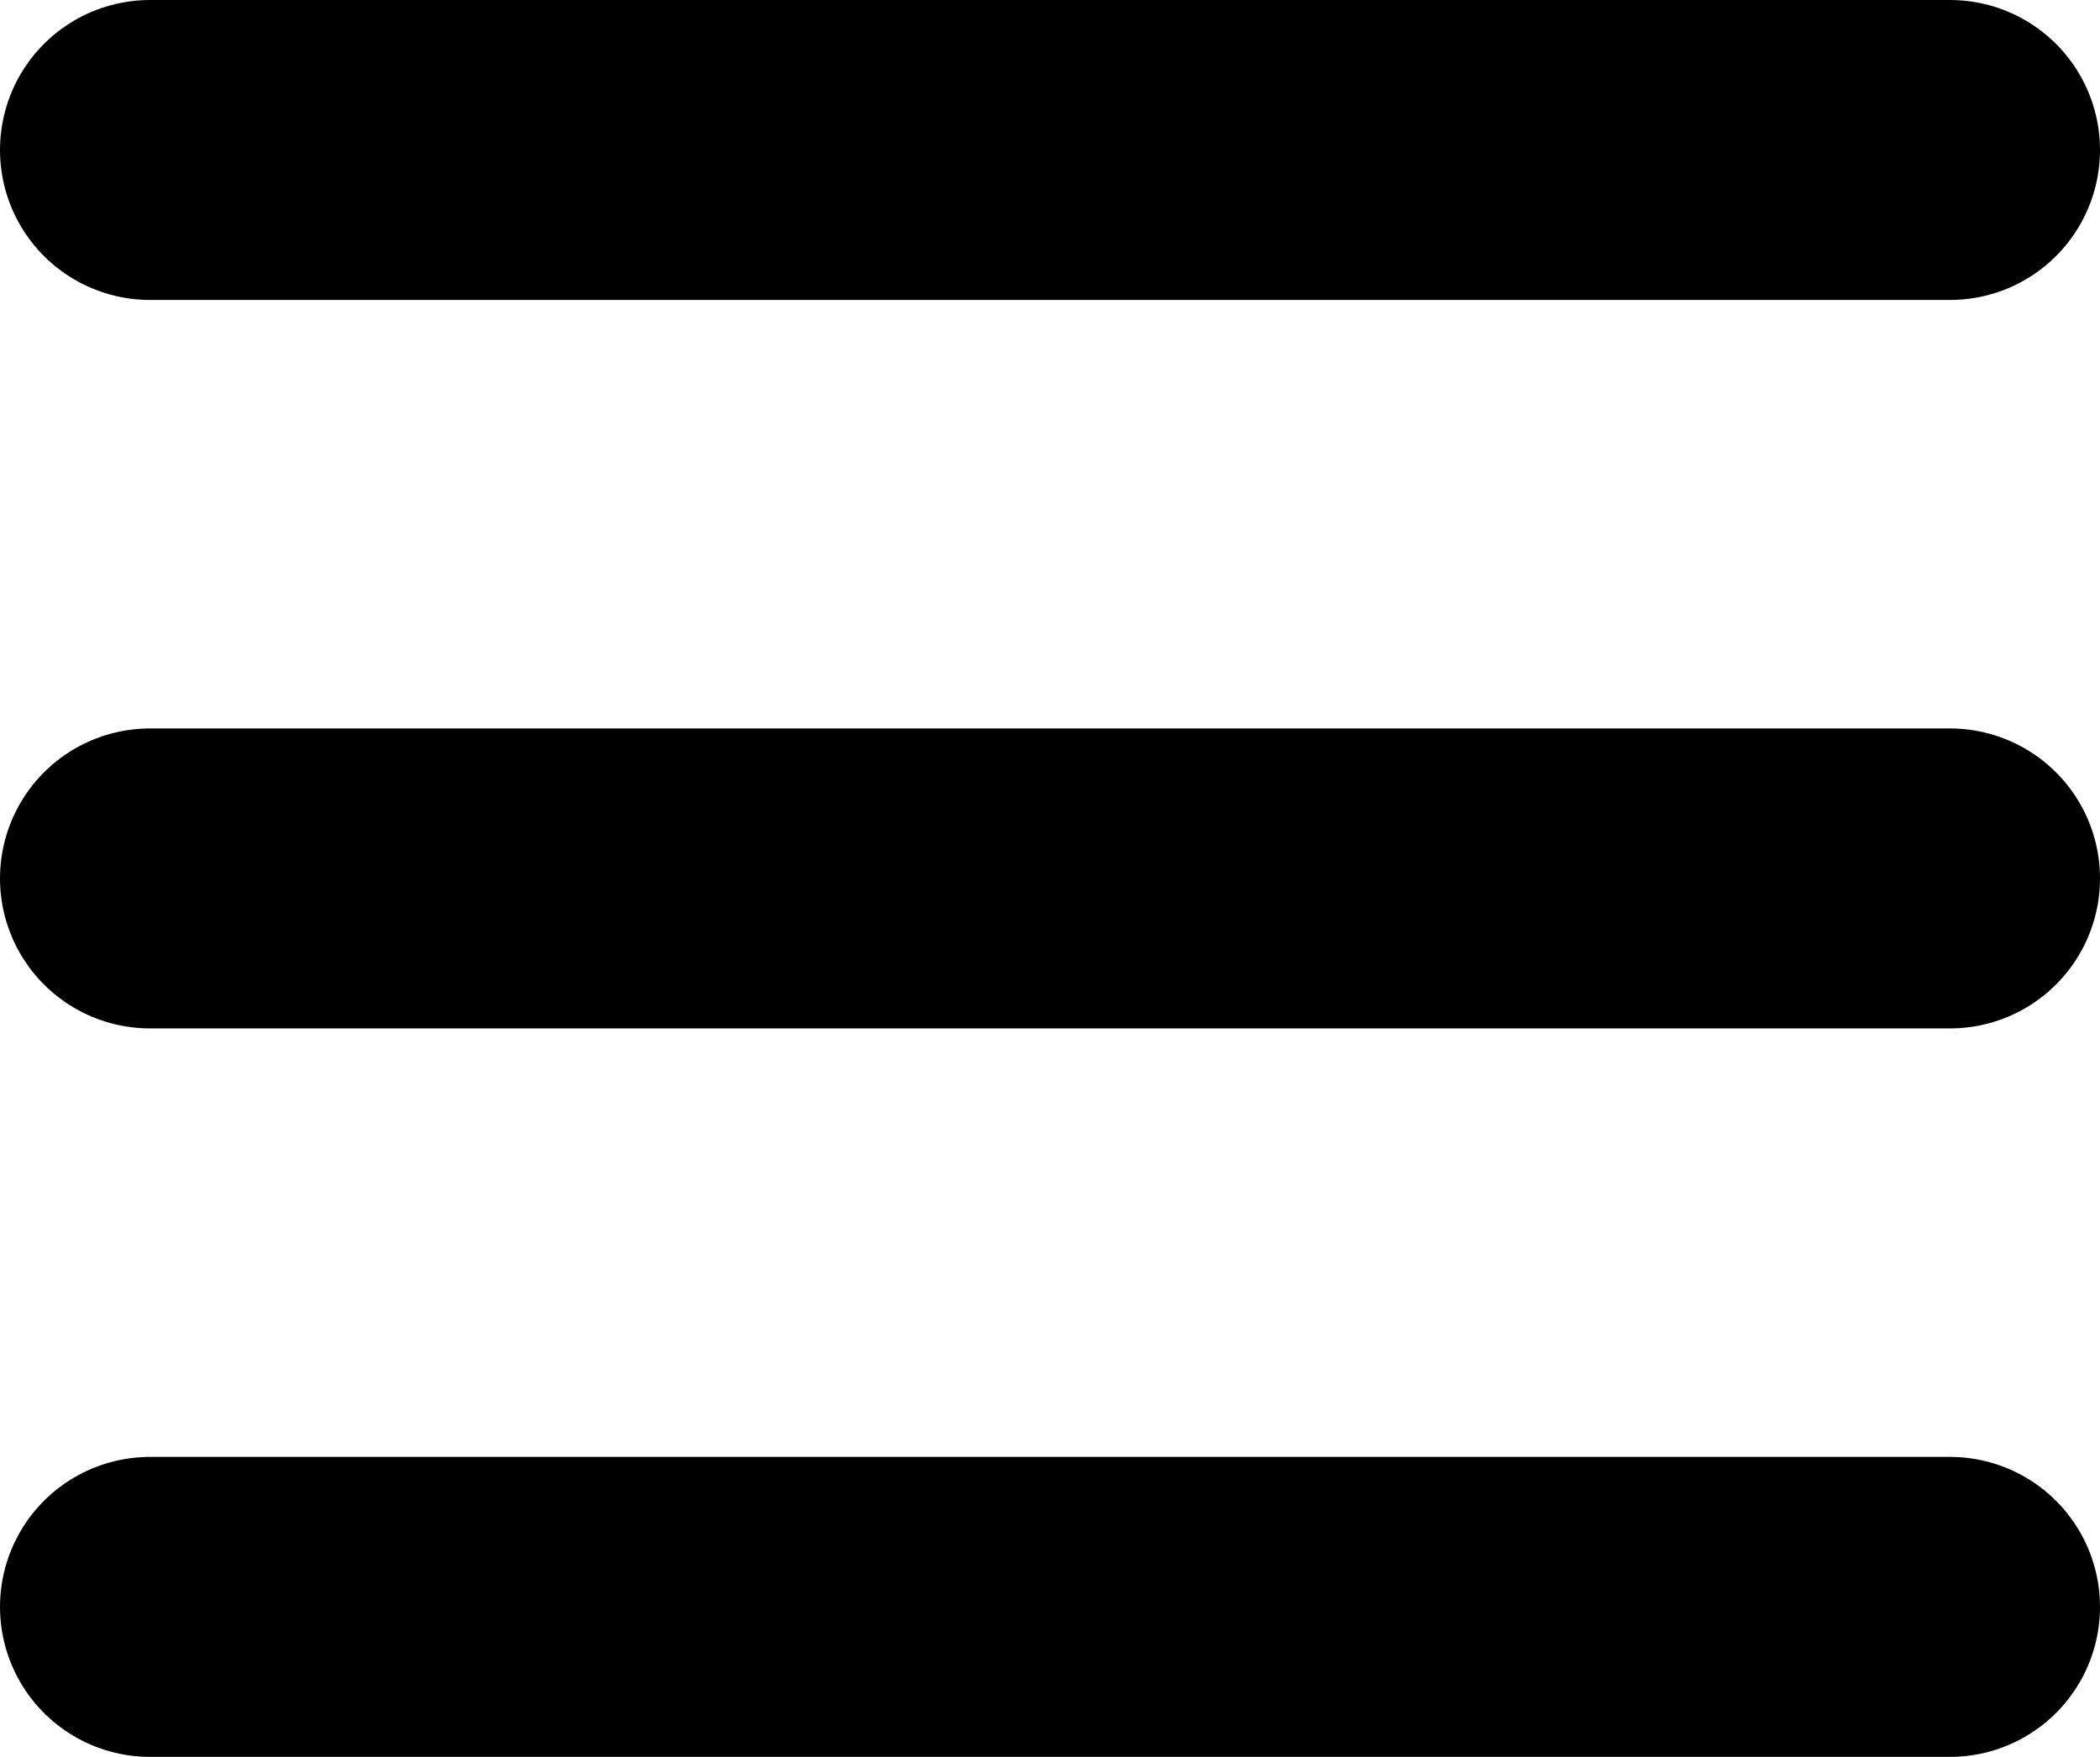
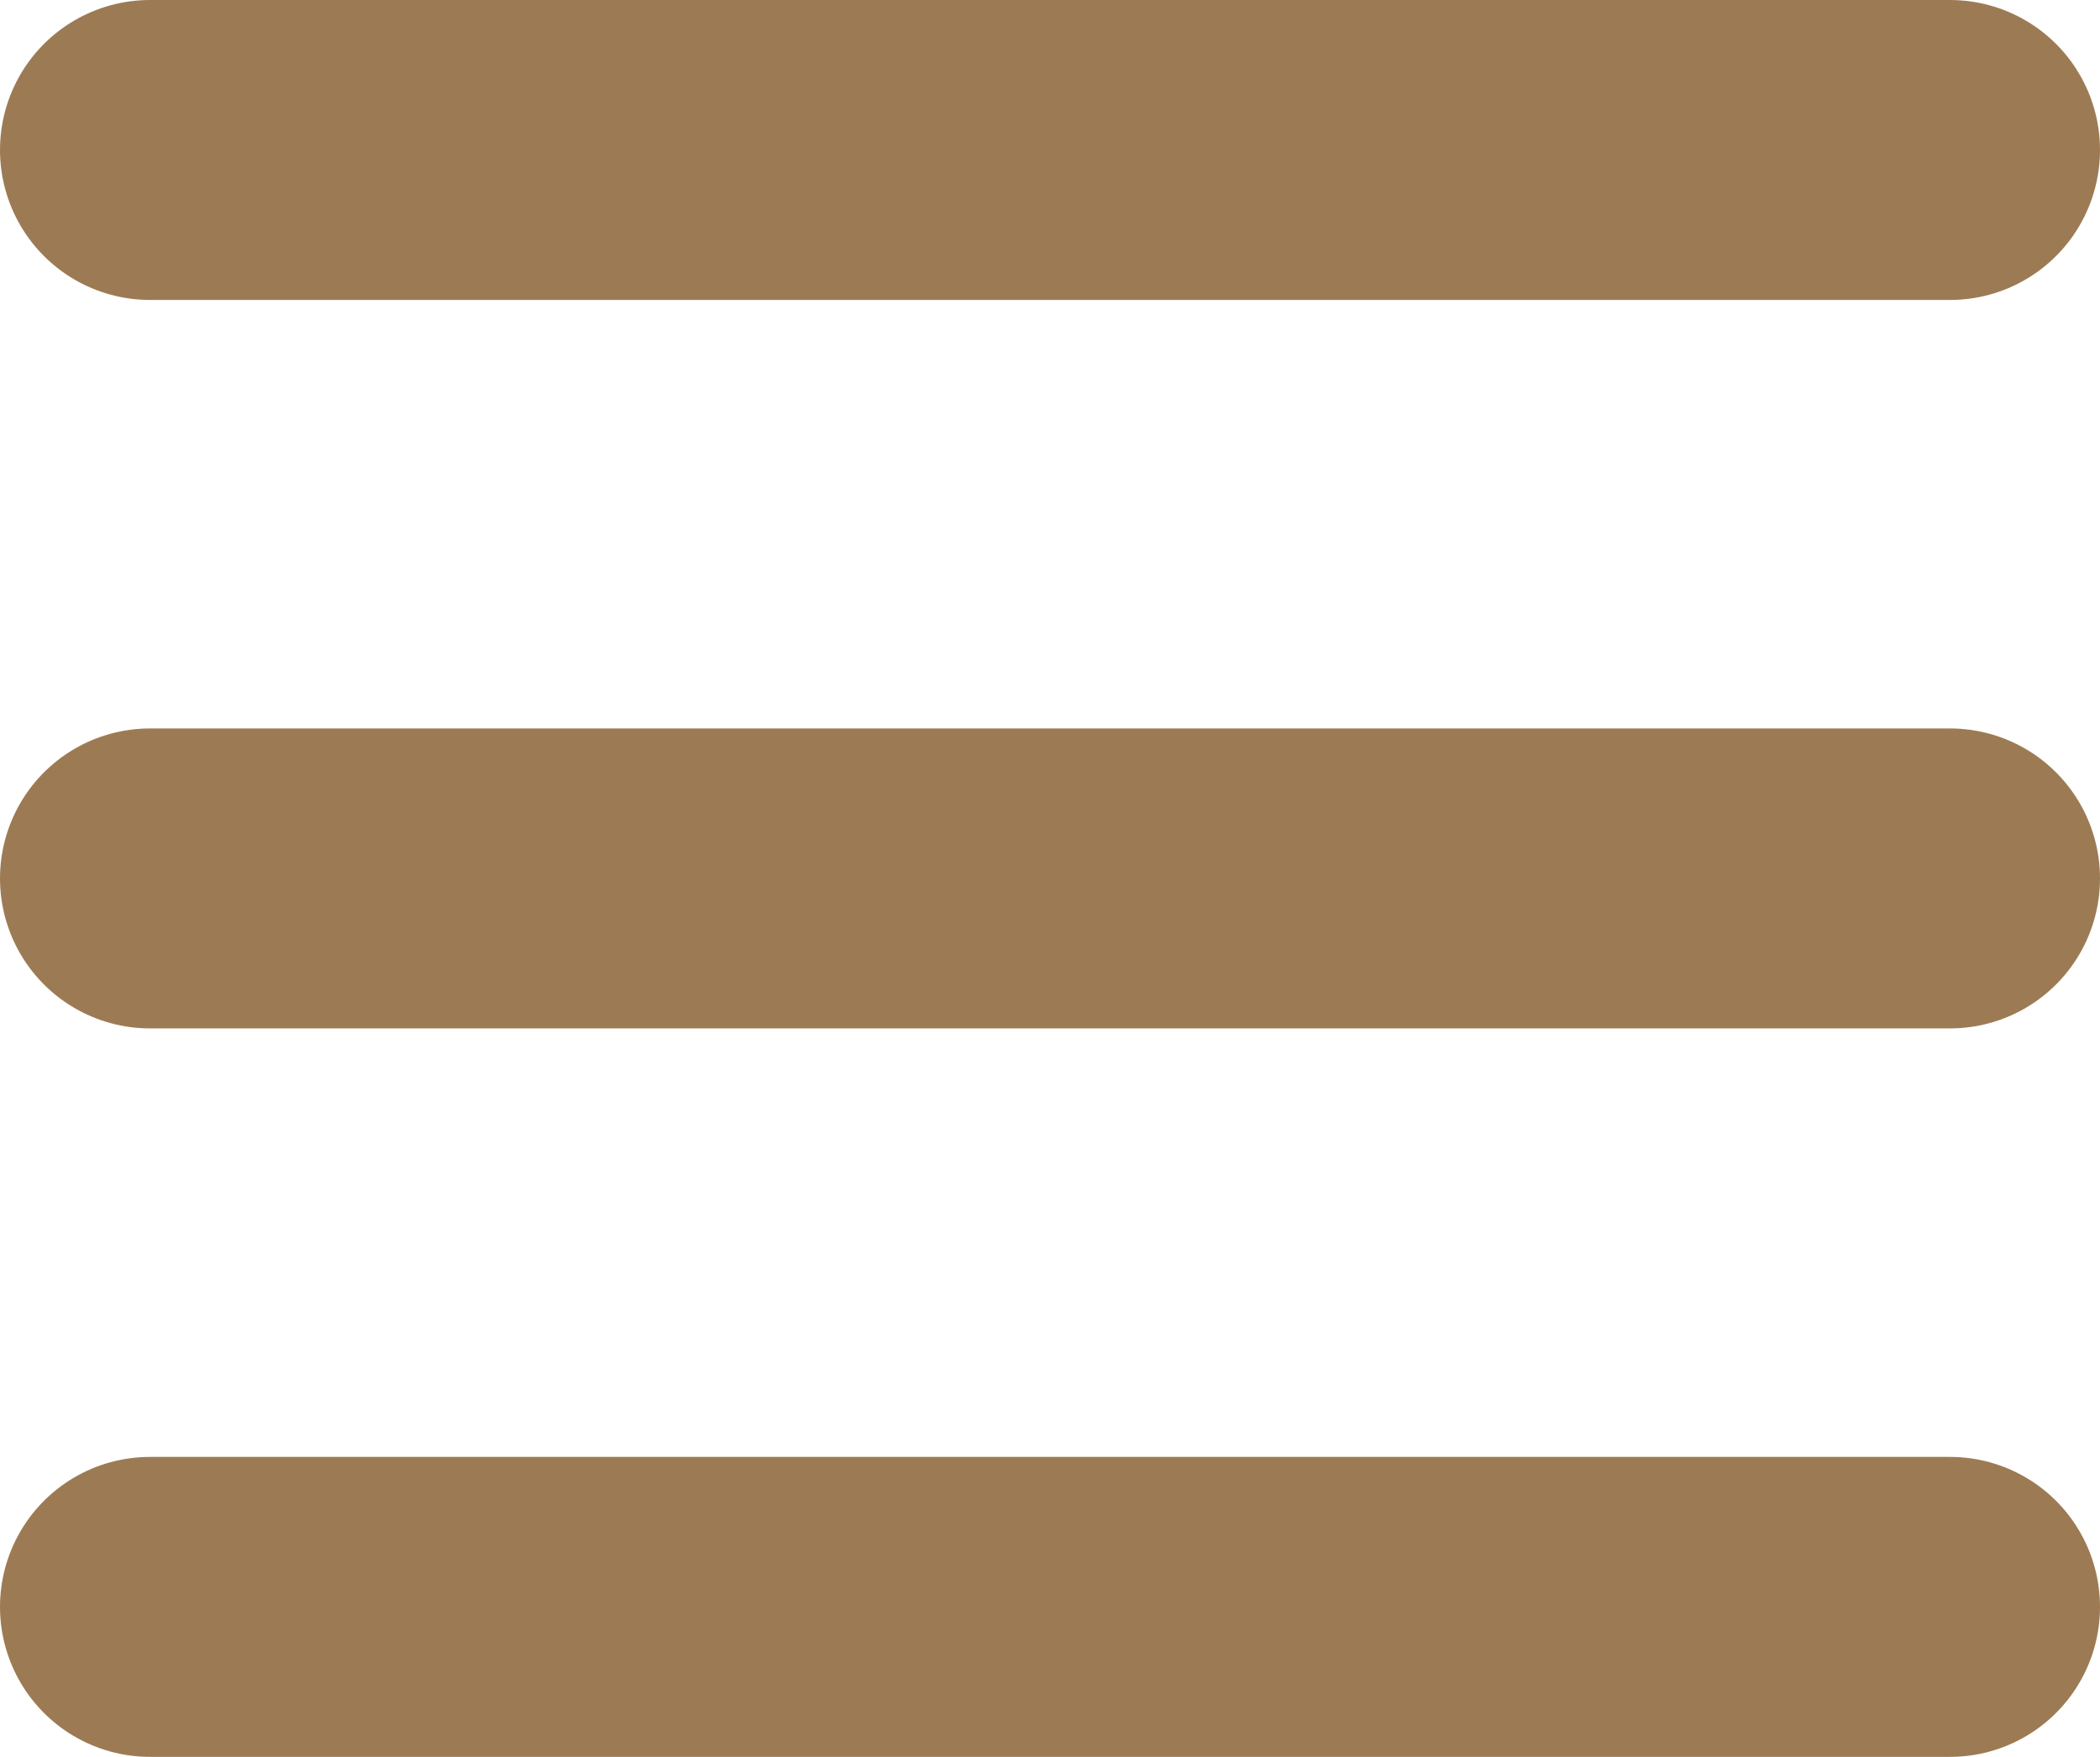
<svg xmlns="http://www.w3.org/2000/svg" viewBox="0 0 49 41">
-   <line x1="3.5" y1="3.5" x2="45.5" y2="3.5" style="fill:none;stroke:#000;stroke-linecap:round;stroke-miterlimit:10;stroke-width:7px" />
-   <line x1="3.5" y1="37.5" x2="45.5" y2="37.5" style="fill:none;stroke:#000;stroke-linecap:round;stroke-miterlimit:10;stroke-width:7px" />
-   <line x1="3.5" y1="20.5" x2="45.5" y2="20.5" style="fill:none;stroke:#000;stroke-linecap:round;stroke-miterlimit:10;stroke-width:7px" />
+   <line x1="3.5" y1="3.5" x2="45.5" y2="3.5" style="fill:none;stroke:#9C7B54;stroke-linecap:round;stroke-miterlimit:10;stroke-width:7px" />
+   <line x1="3.5" y1="37.5" x2="45.5" y2="37.5" style="fill:none;stroke:#9C7B54;stroke-linecap:round;stroke-miterlimit:10;stroke-width:7px" />
+   <line x1="3.5" y1="20.5" x2="45.5" y2="20.5" style="fill:none;stroke:#9C7B54;stroke-linecap:round;stroke-miterlimit:10;stroke-width:7px" />
</svg>
